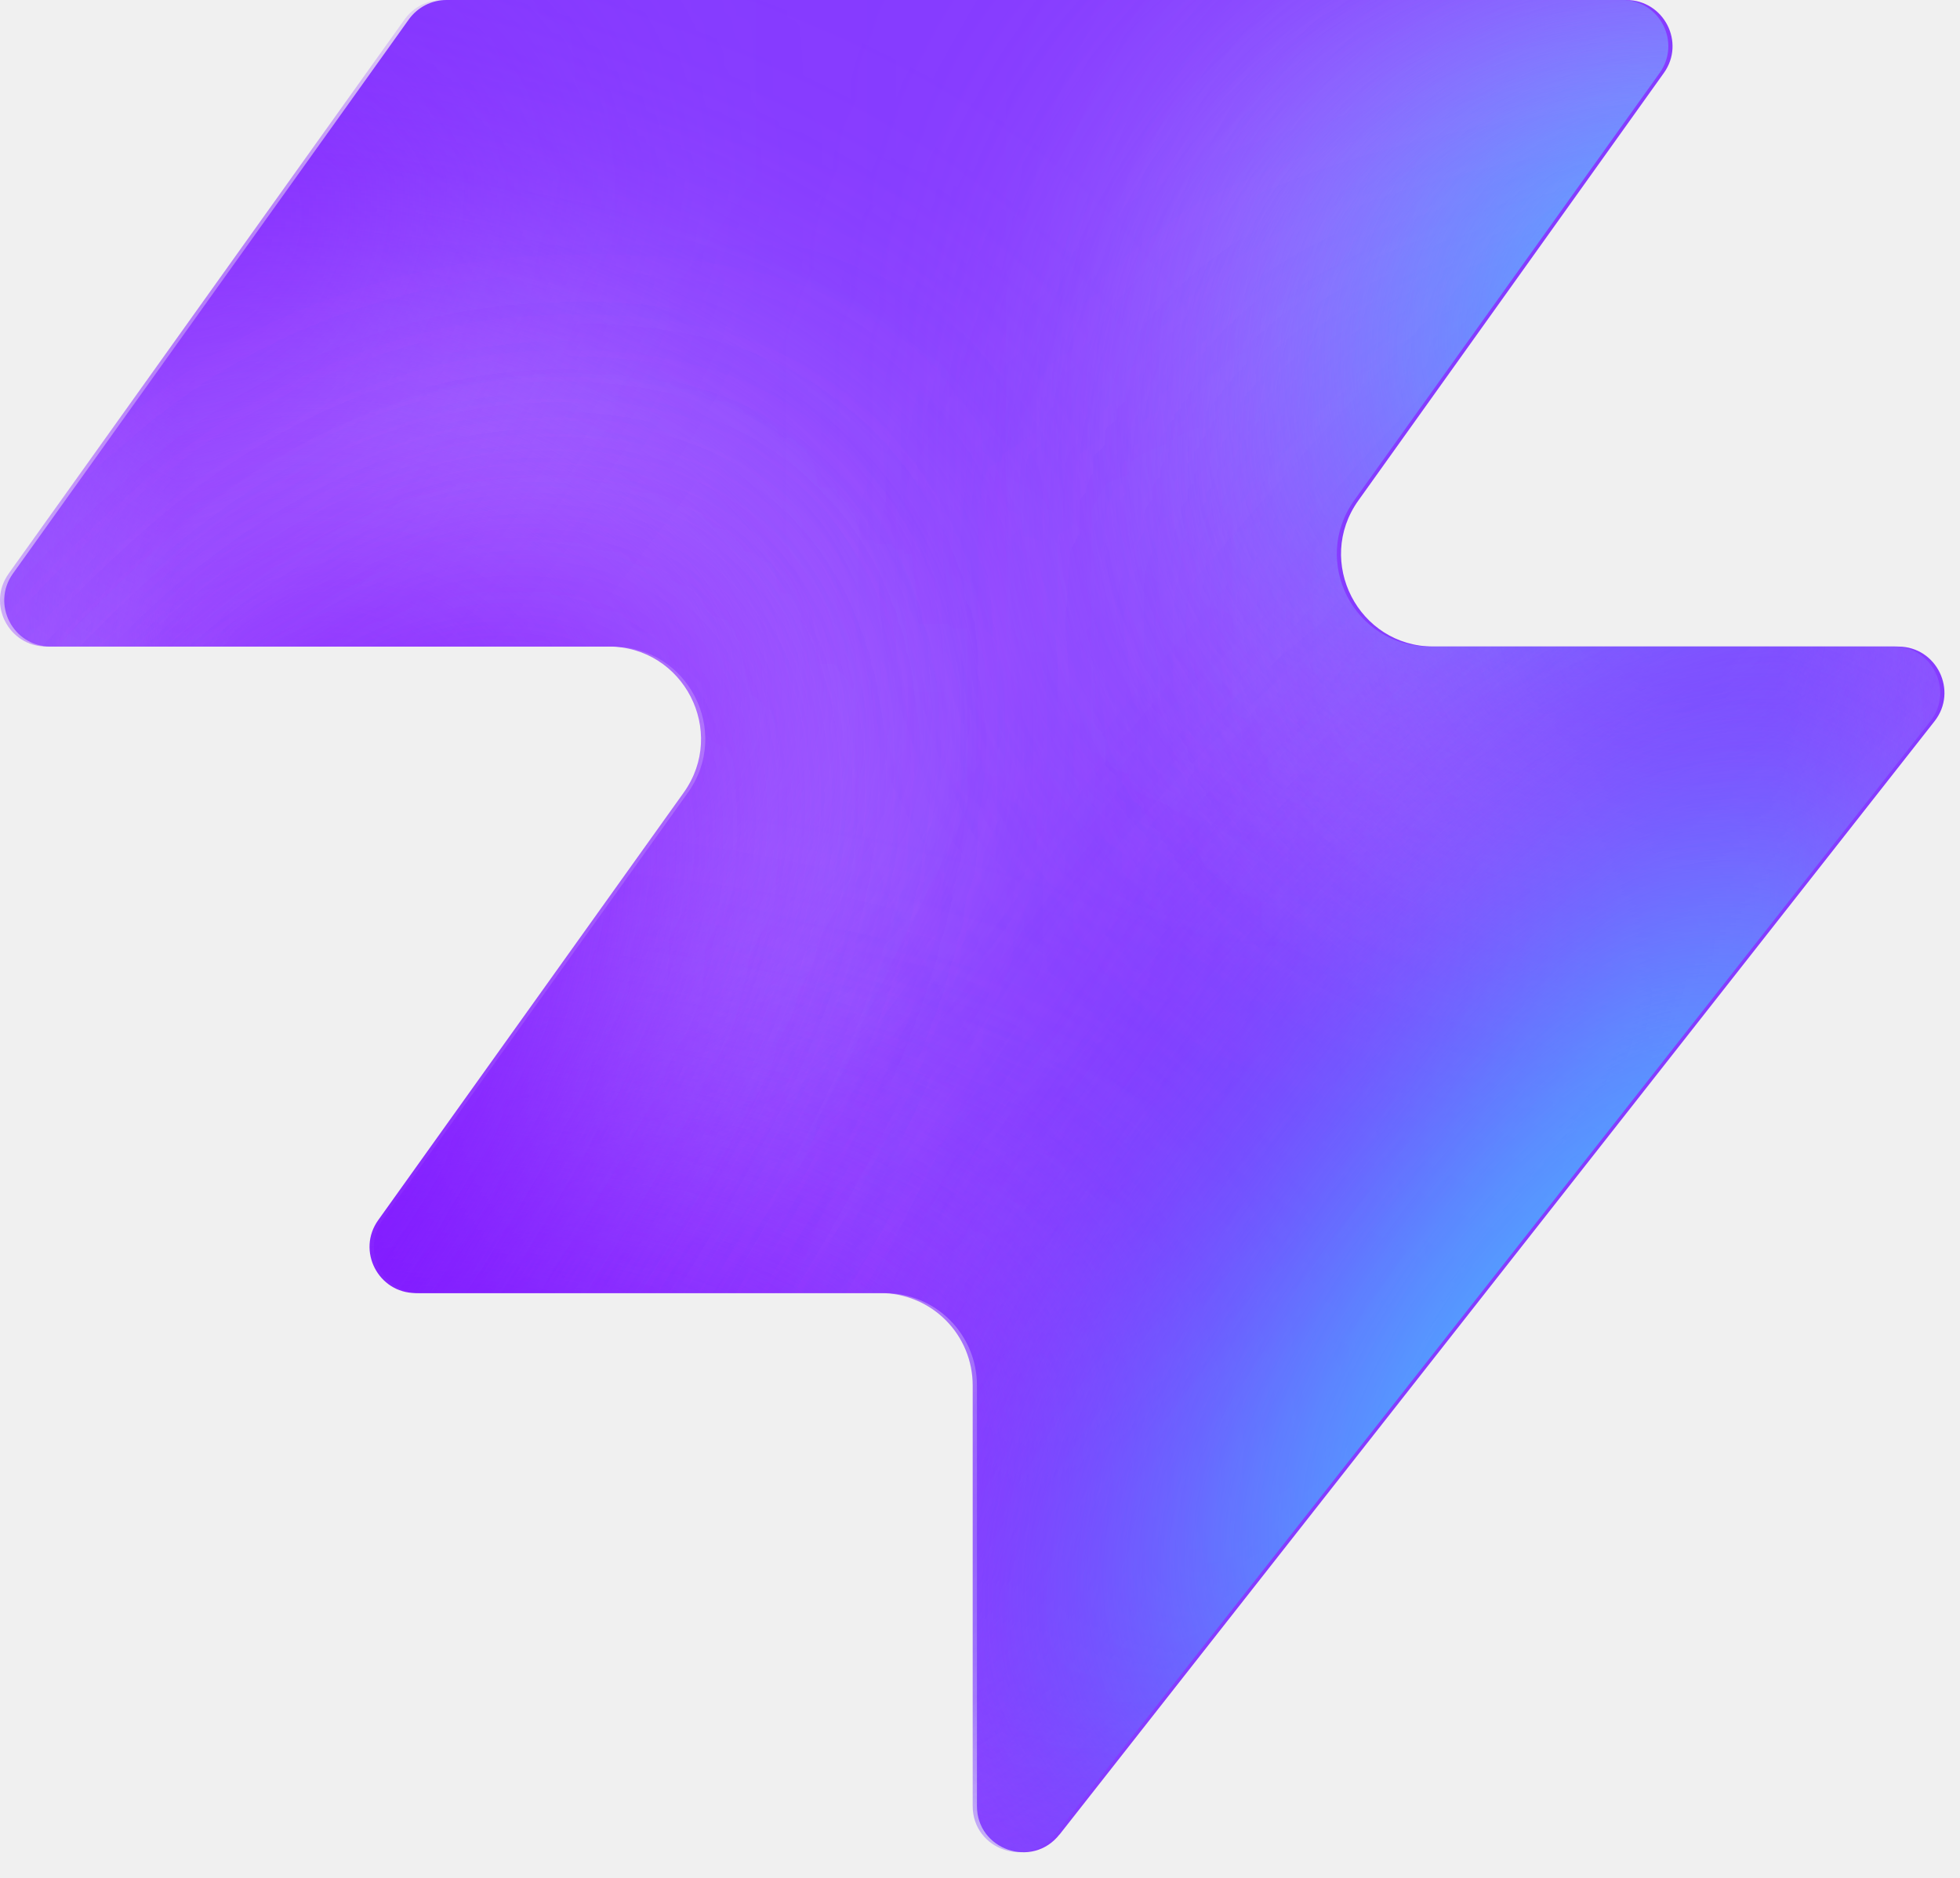
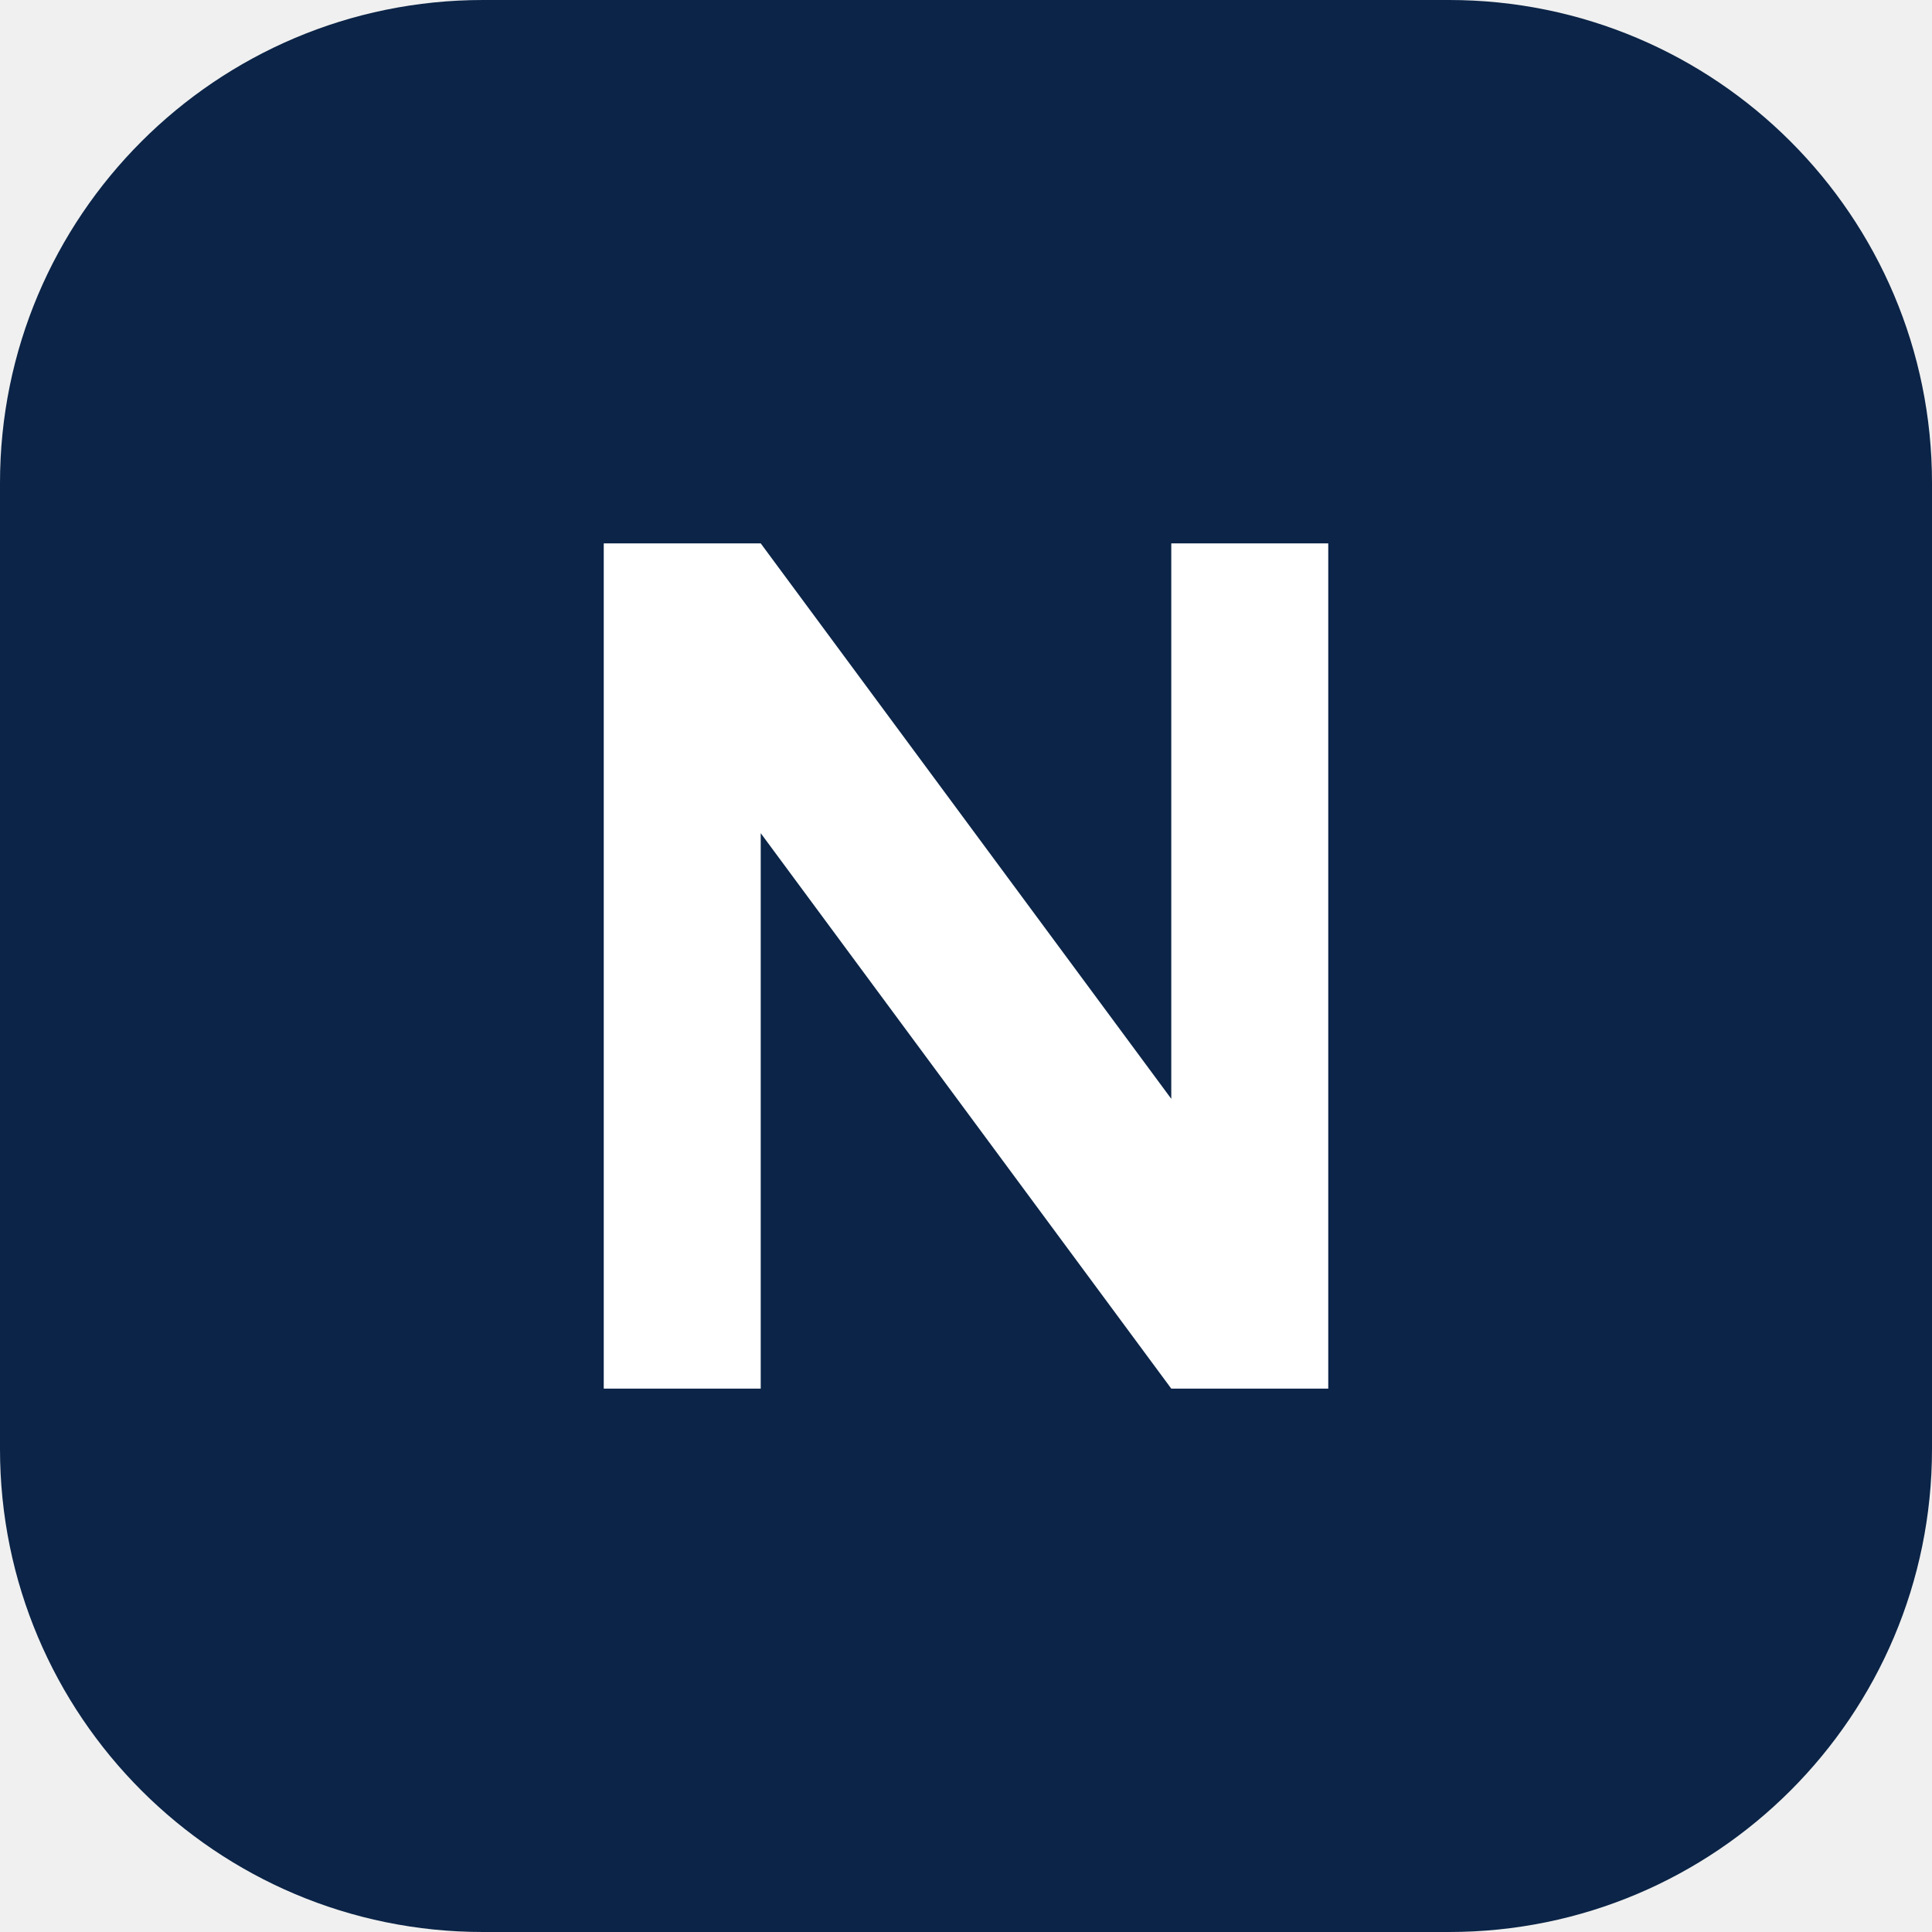
- <svg xmlns="http://www.w3.org/2000/svg" width="48" height="46" fill="none" viewBox="0 0 48 46">
-   <path fill="#863bff" d="M25.946 44.938c-.664.845-2.021.375-2.021-.698V33.937a2.26 2.26 0 0 0-2.262-2.262H10.287c-.92 0-1.456-1.04-.92-1.788l7.48-10.471c1.07-1.497 0-3.578-1.842-3.578H1.237c-.92 0-1.456-1.04-.92-1.788L10.013.474c.214-.297.556-.474.92-.474h28.894c.92 0 1.456 1.04.92 1.788l-7.48 10.471c-1.07 1.498 0 3.579 1.842 3.579h11.377c.943 0 1.473 1.088.89 1.83L25.947 44.94z" style="fill:#863bff;fill:color(display-p3 .525 .23 1);fill-opacity:1" />
-   <mask id="a" width="48" height="46" x="0" y="0" maskUnits="userSpaceOnUse" style="mask-type:alpha">
-     <path fill="#000" d="M25.842 44.938c-.664.844-2.021.375-2.021-.698V33.937a2.26 2.26 0 0 0-2.262-2.262H10.183c-.92 0-1.456-1.04-.92-1.788l7.48-10.471c1.07-1.498 0-3.579-1.842-3.579H1.133c-.92 0-1.456-1.04-.92-1.787L9.91.473c.214-.297.556-.474.92-.474h28.894c.92 0 1.456 1.04.92 1.788l-7.48 10.471c-1.07 1.498 0 3.578 1.842 3.578h11.377c.943 0 1.473 1.088.89 1.832L25.843 44.94z" style="fill:#000;fill-opacity:1" />
-   </mask>
-   <g mask="url(#a)">
-     <g filter="url(#b)">
-       <ellipse cx="5.508" cy="14.704" fill="#ede6ff" rx="5.508" ry="14.704" style="fill:#ede6ff;fill:color(display-p3 .927 .903 1);fill-opacity:1" transform="matrix(.00324 1 1 -.00324 -4.47 31.516)" />
-     </g>
-     <g filter="url(#c)">
-       <ellipse cx="10.399" cy="29.851" fill="#ede6ff" rx="10.399" ry="29.851" style="fill:#ede6ff;fill:color(display-p3 .927 .903 1);fill-opacity:1" transform="matrix(.00324 1 1 -.00324 -39.328 7.883)" />
-     </g>
-     <g filter="url(#d)">
-       <ellipse cx="5.508" cy="30.487" fill="#7e14ff" rx="5.508" ry="30.487" style="fill:#7e14ff;fill:color(display-p3 .492 .077 1);fill-opacity:1" transform="rotate(89.814 -25.913 -14.639)scale(1 -1)" />
-     </g>
-     <g filter="url(#e)">
-       <ellipse cx="5.508" cy="30.599" fill="#7e14ff" rx="5.508" ry="30.599" style="fill:#7e14ff;fill:color(display-p3 .492 .077 1);fill-opacity:1" transform="rotate(89.814 -32.644 -3.334)scale(1 -1)" />
-     </g>
-     <g filter="url(#f)">
-       <ellipse cx="5.508" cy="30.599" fill="#7e14ff" rx="5.508" ry="30.599" style="fill:#7e14ff;fill:color(display-p3 .492 .077 1);fill-opacity:1" transform="matrix(.00324 1 1 -.00324 -34.34 30.47)" />
-     </g>
-     <g filter="url(#g)">
-       <ellipse cx="14.072" cy="22.078" fill="#ede6ff" rx="14.072" ry="22.078" style="fill:#ede6ff;fill:color(display-p3 .927 .903 1);fill-opacity:1" transform="rotate(93.35 24.506 48.493)scale(-1 1)" />
-     </g>
-     <g filter="url(#h)">
-       <ellipse cx="3.47" cy="21.501" fill="#7e14ff" rx="3.47" ry="21.501" style="fill:#7e14ff;fill:color(display-p3 .492 .077 1);fill-opacity:1" transform="rotate(89.009 28.708 47.59)scale(-1 1)" />
-     </g>
-     <g filter="url(#i)">
-       <ellipse cx="3.47" cy="21.501" fill="#7e14ff" rx="3.47" ry="21.501" style="fill:#7e14ff;fill:color(display-p3 .492 .077 1);fill-opacity:1" transform="rotate(89.009 28.708 47.59)scale(-1 1)" />
-     </g>
-     <g filter="url(#j)">
-       <ellipse cx=".387" cy="8.972" fill="#7e14ff" rx="4.407" ry="29.108" style="fill:#7e14ff;fill:color(display-p3 .492 .077 1);fill-opacity:1" transform="rotate(39.51 .387 8.972)" />
-     </g>
-     <g filter="url(#k)">
-       <ellipse cx="47.523" cy="-6.092" fill="#7e14ff" rx="4.407" ry="29.108" style="fill:#7e14ff;fill:color(display-p3 .492 .077 1);fill-opacity:1" transform="rotate(37.892 47.523 -6.092)" />
-     </g>
-     <g filter="url(#l)">
-       <ellipse cx="41.412" cy="6.333" fill="#47bfff" rx="5.971" ry="9.665" style="fill:#47bfff;fill:color(display-p3 .28 .748 1);fill-opacity:1" transform="rotate(37.892 41.412 6.333)" />
-     </g>
-     <g filter="url(#m)">
-       <ellipse cx="-1.879" cy="38.332" fill="#7e14ff" rx="4.407" ry="29.108" style="fill:#7e14ff;fill:color(display-p3 .492 .077 1);fill-opacity:1" transform="rotate(37.892 -1.88 38.332)" />
-     </g>
-     <g filter="url(#n)">
-       <ellipse cx="-1.879" cy="38.332" fill="#7e14ff" rx="4.407" ry="29.108" style="fill:#7e14ff;fill:color(display-p3 .492 .077 1);fill-opacity:1" transform="rotate(37.892 -1.88 38.332)" />
-     </g>
-     <g filter="url(#o)">
-       <ellipse cx="35.651" cy="29.907" fill="#7e14ff" rx="4.407" ry="29.108" style="fill:#7e14ff;fill:color(display-p3 .492 .077 1);fill-opacity:1" transform="rotate(37.892 35.651 29.907)" />
-     </g>
-     <g filter="url(#p)">
-       <ellipse cx="38.418" cy="32.4" fill="#47bfff" rx="5.971" ry="15.297" style="fill:#47bfff;fill:color(display-p3 .28 .748 1);fill-opacity:1" transform="rotate(37.892 38.418 32.4)" />
-     </g>
-   </g>
-   <defs>
-     <filter id="b" width="60.045" height="41.654" x="-19.77" y="16.149" color-interpolation-filters="sRGB" filterUnits="userSpaceOnUse">
-       <feFlood flood-opacity="0" result="BackgroundImageFix" />
-       <feBlend in="SourceGraphic" in2="BackgroundImageFix" result="shape" />
-       <feGaussianBlur result="effect1_foregroundBlur_2002_17158" stdDeviation="7.659" />
-     </filter>
-     <filter id="c" width="90.34" height="51.437" x="-54.613" y="-7.533" color-interpolation-filters="sRGB" filterUnits="userSpaceOnUse">
-       <feFlood flood-opacity="0" result="BackgroundImageFix" />
-       <feBlend in="SourceGraphic" in2="BackgroundImageFix" result="shape" />
-       <feGaussianBlur result="effect1_foregroundBlur_2002_17158" stdDeviation="7.659" />
-     </filter>
-     <filter id="d" width="79.355" height="29.4" x="-49.64" y="2.03" color-interpolation-filters="sRGB" filterUnits="userSpaceOnUse">
-       <feFlood flood-opacity="0" result="BackgroundImageFix" />
-       <feBlend in="SourceGraphic" in2="BackgroundImageFix" result="shape" />
-       <feGaussianBlur result="effect1_foregroundBlur_2002_17158" stdDeviation="4.596" />
-     </filter>
-     <filter id="e" width="79.579" height="29.4" x="-45.045" y="20.029" color-interpolation-filters="sRGB" filterUnits="userSpaceOnUse">
-       <feFlood flood-opacity="0" result="BackgroundImageFix" />
-       <feBlend in="SourceGraphic" in2="BackgroundImageFix" result="shape" />
-       <feGaussianBlur result="effect1_foregroundBlur_2002_17158" stdDeviation="4.596" />
-     </filter>
-     <filter id="f" width="79.579" height="29.4" x="-43.513" y="21.178" color-interpolation-filters="sRGB" filterUnits="userSpaceOnUse">
-       <feFlood flood-opacity="0" result="BackgroundImageFix" />
-       <feBlend in="SourceGraphic" in2="BackgroundImageFix" result="shape" />
-       <feGaussianBlur result="effect1_foregroundBlur_2002_17158" stdDeviation="4.596" />
-     </filter>
-     <filter id="g" width="74.749" height="58.852" x="15.756" y="-17.901" color-interpolation-filters="sRGB" filterUnits="userSpaceOnUse">
-       <feFlood flood-opacity="0" result="BackgroundImageFix" />
-       <feBlend in="SourceGraphic" in2="BackgroundImageFix" result="shape" />
-       <feGaussianBlur result="effect1_foregroundBlur_2002_17158" stdDeviation="7.659" />
-     </filter>
-     <filter id="h" width="61.377" height="25.362" x="23.548" y="2.284" color-interpolation-filters="sRGB" filterUnits="userSpaceOnUse">
-       <feFlood flood-opacity="0" result="BackgroundImageFix" />
-       <feBlend in="SourceGraphic" in2="BackgroundImageFix" result="shape" />
-       <feGaussianBlur result="effect1_foregroundBlur_2002_17158" stdDeviation="4.596" />
-     </filter>
-     <filter id="i" width="61.377" height="25.362" x="23.548" y="2.284" color-interpolation-filters="sRGB" filterUnits="userSpaceOnUse">
-       <feFlood flood-opacity="0" result="BackgroundImageFix" />
-       <feBlend in="SourceGraphic" in2="BackgroundImageFix" result="shape" />
-       <feGaussianBlur result="effect1_foregroundBlur_2002_17158" stdDeviation="4.596" />
-     </filter>
-     <filter id="j" width="56.045" height="63.649" x="-27.636" y="-22.853" color-interpolation-filters="sRGB" filterUnits="userSpaceOnUse">
-       <feFlood flood-opacity="0" result="BackgroundImageFix" />
-       <feBlend in="SourceGraphic" in2="BackgroundImageFix" result="shape" />
-       <feGaussianBlur result="effect1_foregroundBlur_2002_17158" stdDeviation="4.596" />
-     </filter>
-     <filter id="k" width="54.814" height="64.646" x="20.116" y="-38.415" color-interpolation-filters="sRGB" filterUnits="userSpaceOnUse">
-       <feFlood flood-opacity="0" result="BackgroundImageFix" />
-       <feBlend in="SourceGraphic" in2="BackgroundImageFix" result="shape" />
-       <feGaussianBlur result="effect1_foregroundBlur_2002_17158" stdDeviation="4.596" />
-     </filter>
-     <filter id="l" width="33.541" height="35.313" x="24.641" y="-11.323" color-interpolation-filters="sRGB" filterUnits="userSpaceOnUse">
-       <feFlood flood-opacity="0" result="BackgroundImageFix" />
-       <feBlend in="SourceGraphic" in2="BackgroundImageFix" result="shape" />
-       <feGaussianBlur result="effect1_foregroundBlur_2002_17158" stdDeviation="4.596" />
-     </filter>
-     <filter id="m" width="54.814" height="64.646" x="-29.286" y="6.009" color-interpolation-filters="sRGB" filterUnits="userSpaceOnUse">
-       <feFlood flood-opacity="0" result="BackgroundImageFix" />
-       <feBlend in="SourceGraphic" in2="BackgroundImageFix" result="shape" />
-       <feGaussianBlur result="effect1_foregroundBlur_2002_17158" stdDeviation="4.596" />
-     </filter>
-     <filter id="n" width="54.814" height="64.646" x="-29.286" y="6.009" color-interpolation-filters="sRGB" filterUnits="userSpaceOnUse">
-       <feFlood flood-opacity="0" result="BackgroundImageFix" />
-       <feBlend in="SourceGraphic" in2="BackgroundImageFix" result="shape" />
-       <feGaussianBlur result="effect1_foregroundBlur_2002_17158" stdDeviation="4.596" />
-     </filter>
-     <filter id="o" width="54.814" height="64.646" x="8.244" y="-2.416" color-interpolation-filters="sRGB" filterUnits="userSpaceOnUse">
-       <feFlood flood-opacity="0" result="BackgroundImageFix" />
-       <feBlend in="SourceGraphic" in2="BackgroundImageFix" result="shape" />
-       <feGaussianBlur result="effect1_foregroundBlur_2002_17158" stdDeviation="4.596" />
-     </filter>
-     <filter id="p" width="39.409" height="43.623" x="18.713" y="10.588" color-interpolation-filters="sRGB" filterUnits="userSpaceOnUse">
-       <feFlood flood-opacity="0" result="BackgroundImageFix" />
-       <feBlend in="SourceGraphic" in2="BackgroundImageFix" result="shape" />
-       <feGaussianBlur result="effect1_foregroundBlur_2002_17158" stdDeviation="4.596" />
-     </filter>
-   </defs>
+ <svg xmlns="http://www.w3.org/2000/svg" viewBox="0 0 64 64">
+   <rect width="64" height="64" rx="16" fill="#0b2447" />
+   <path d="M20 46V18h5.2l13.6 18.4V18H44v28h-5.2L25.2 27.6V46Z" fill="#fff" />
</svg>
